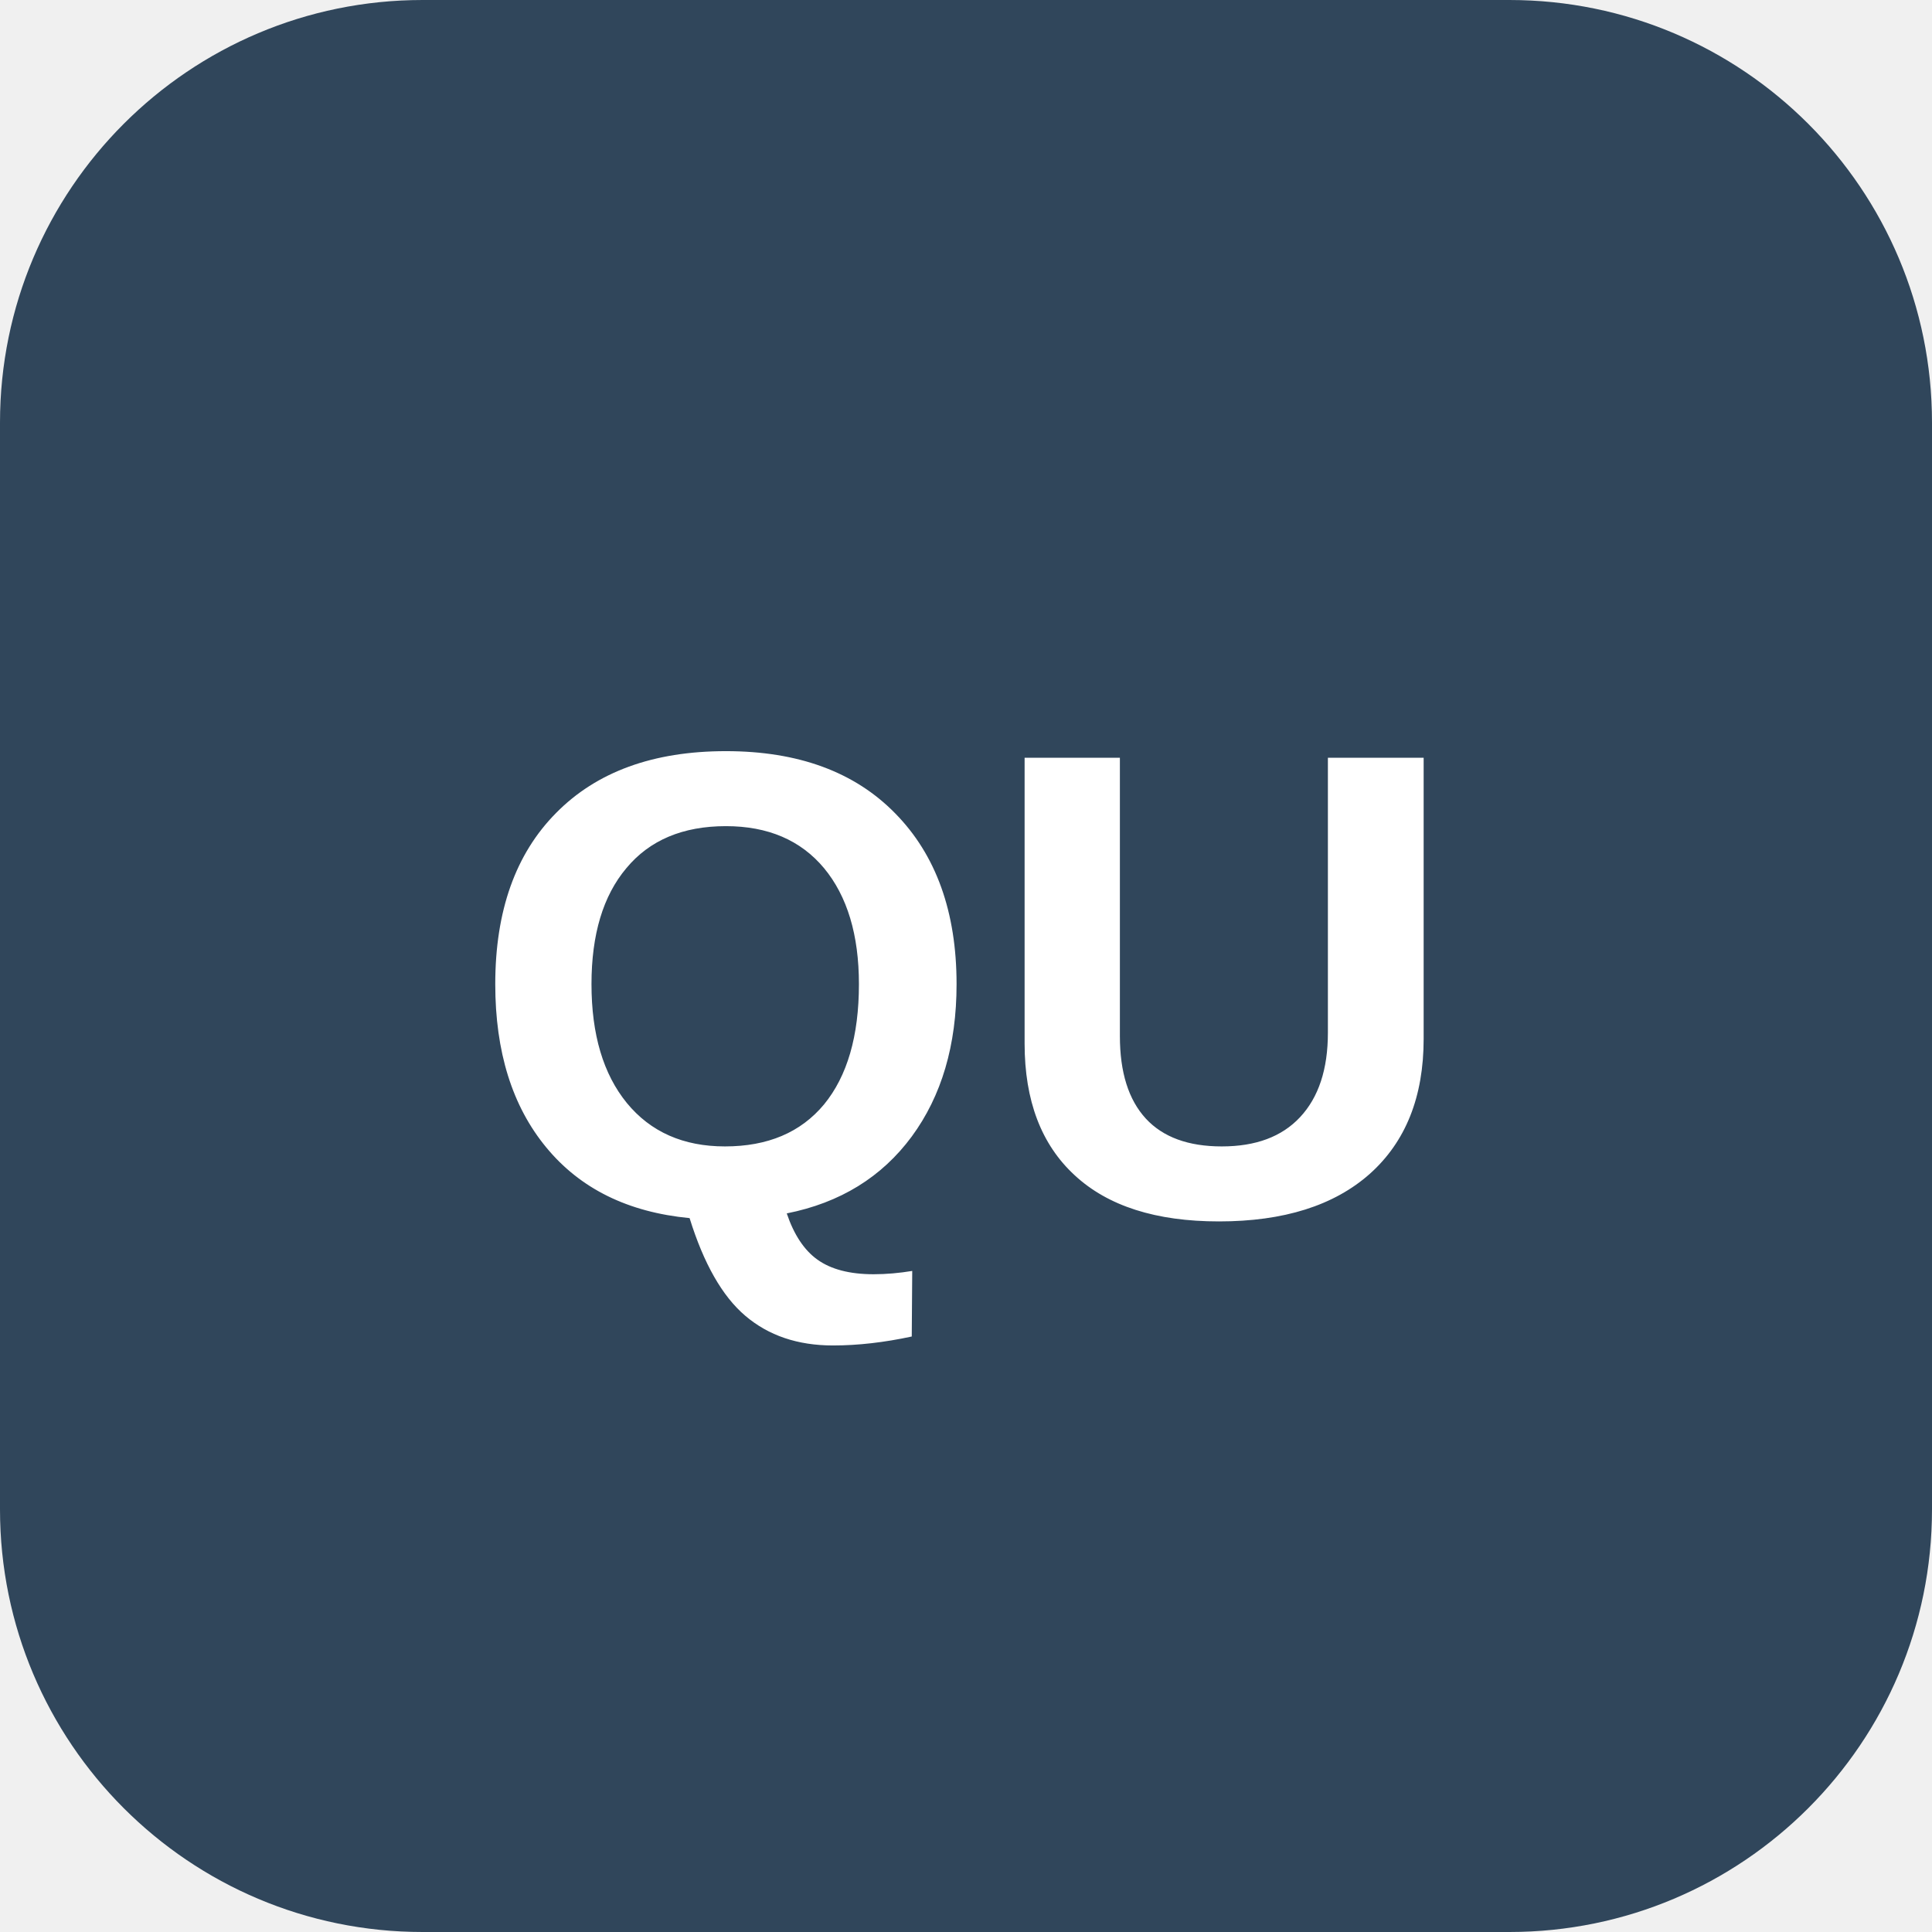
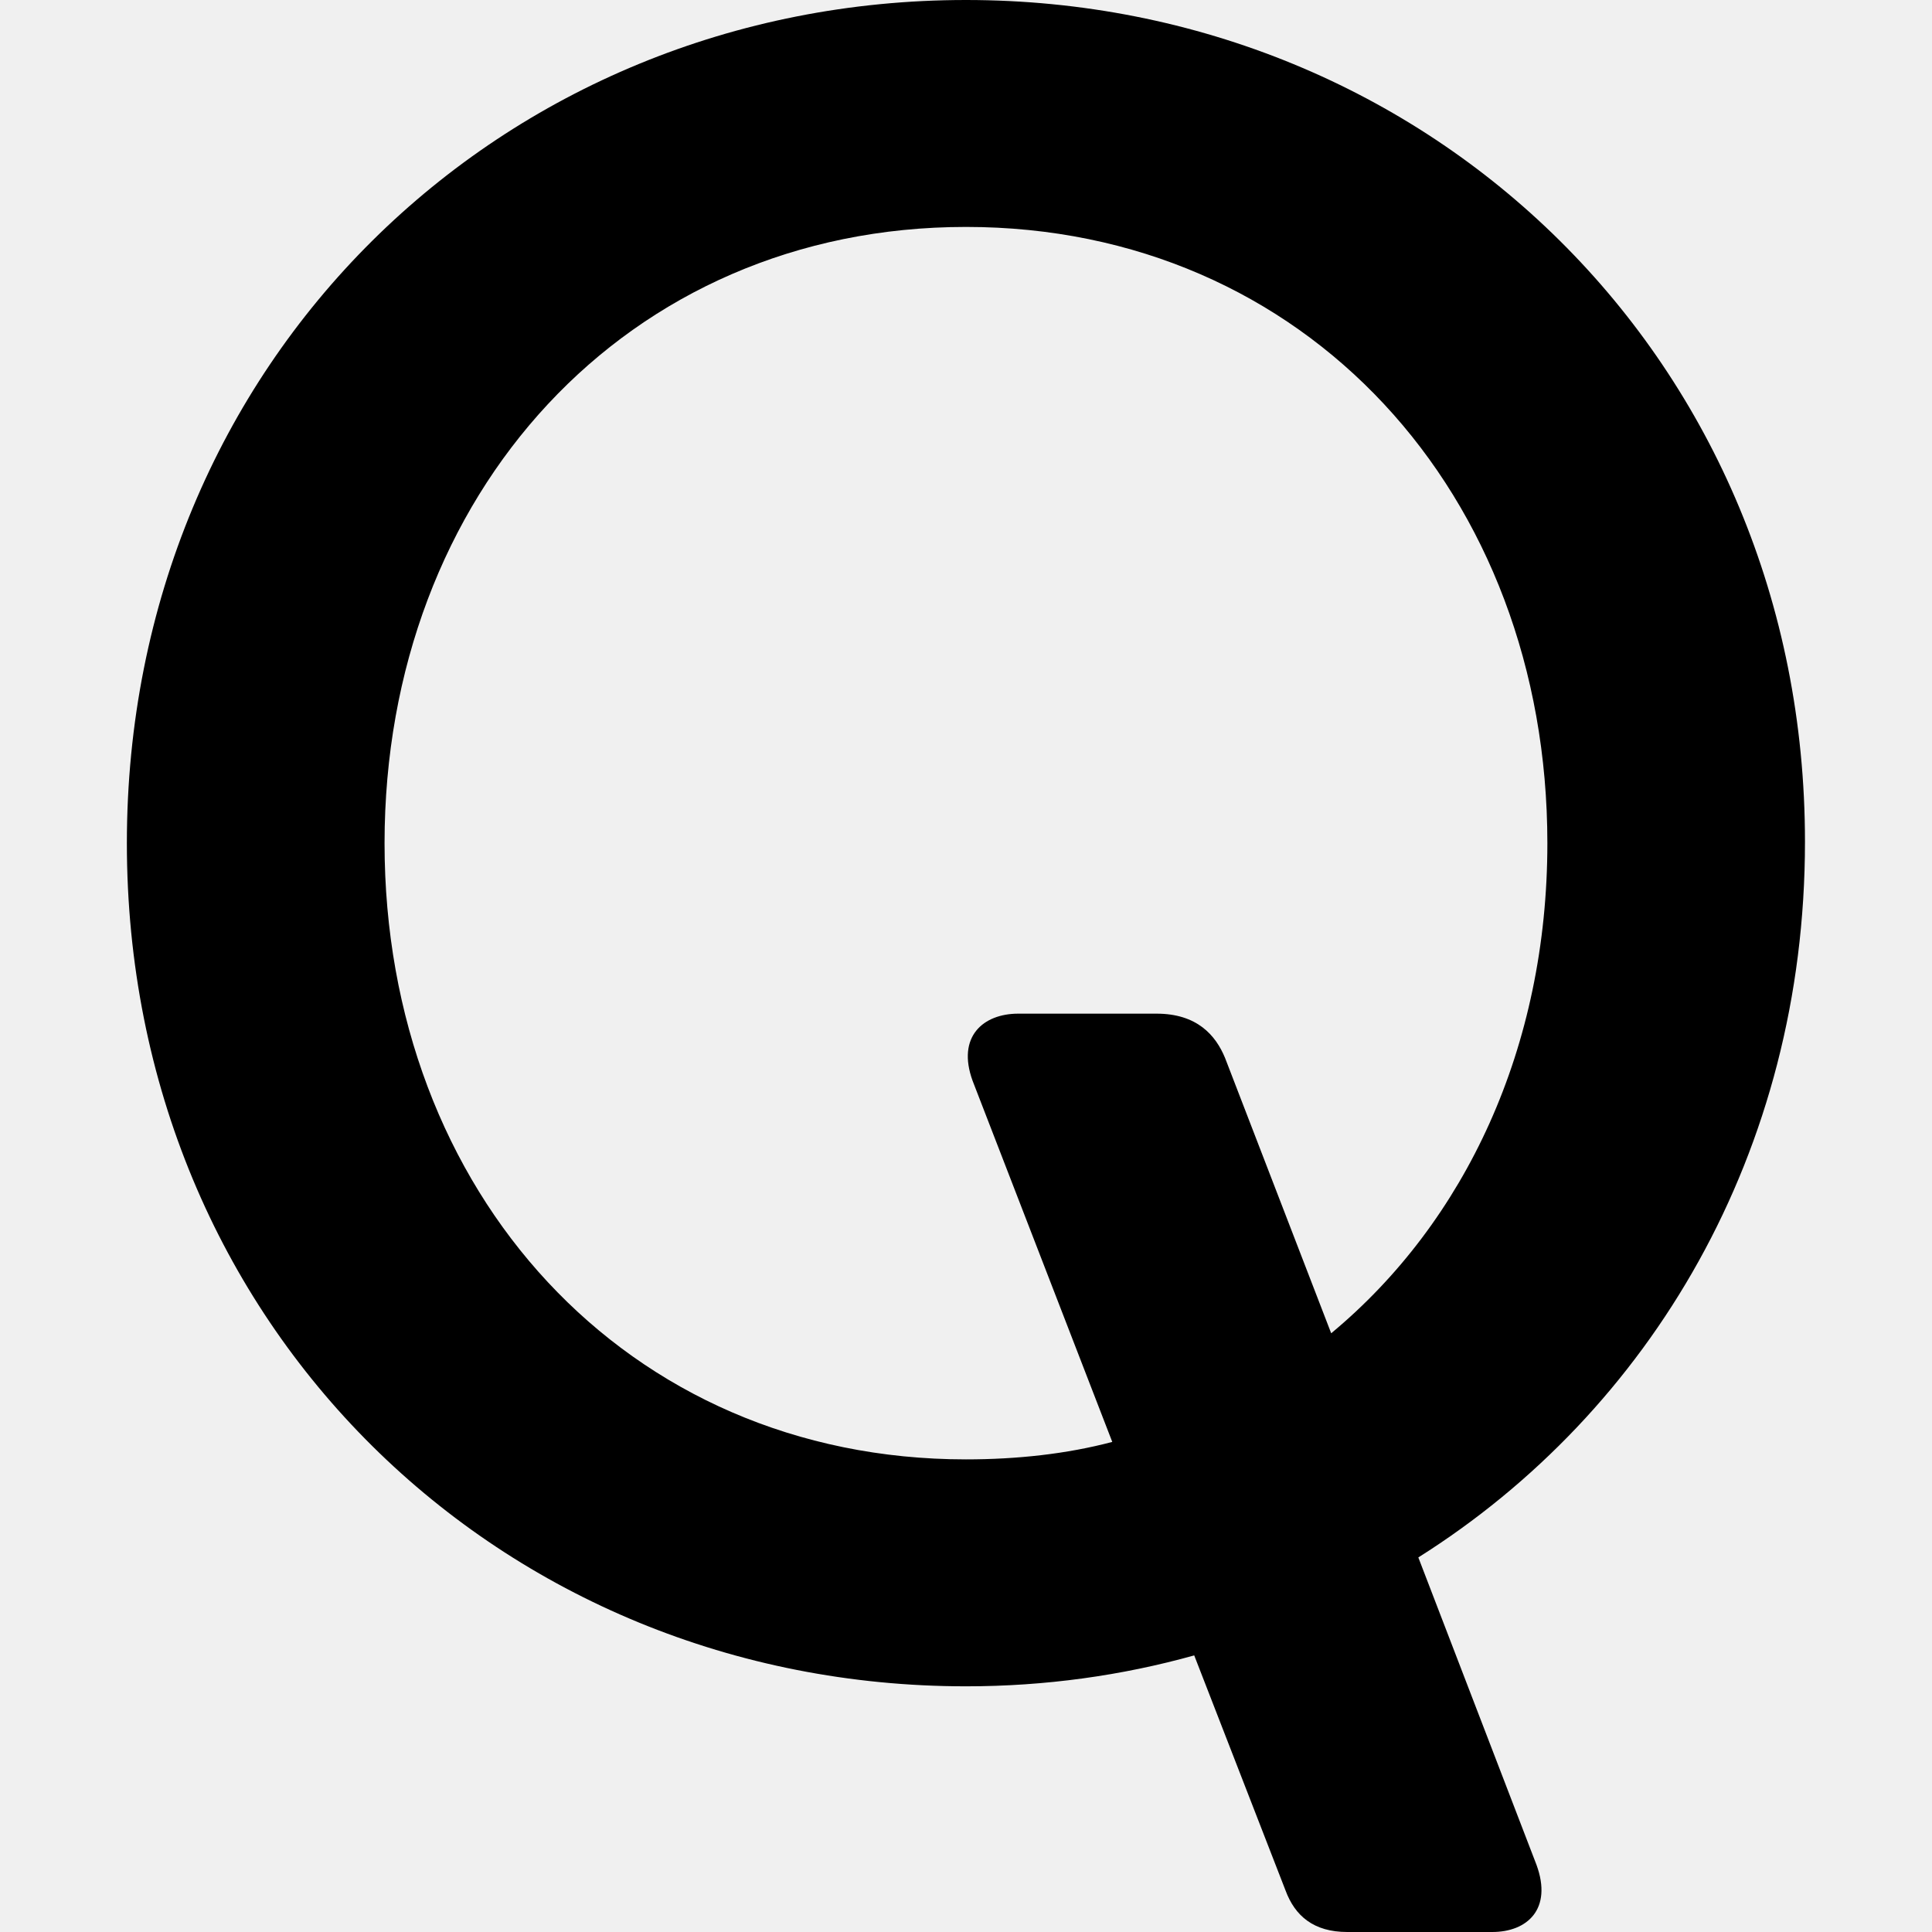
- <svg xmlns="http://www.w3.org/2000/svg" viewBox="0 0 64 64">
-   <rect width="64" height="64" rx="14" fill="#30465b" />
-   <text x="32" y="34" text-anchor="middle" dominant-baseline="middle" font-family="Arial,sans-serif" font-size="22" font-weight="700" fill="#ffffff">QU</text>
+ <svg xmlns="http://www.w3.org/2000/svg" role="img" viewBox="0 0 24 24">
+   <path d="M12 0C6.229 0 1.576 4.486 1.576 10.474c0 6.004 4.653 10.474 10.424 10.474.984 0 1.935-.133 2.835-.384l1.134 2.919c.117.317.35.517.767.517h1.801c.434 0 .751-.284.55-.834l-1.468-3.819c2.885-1.818 4.803-5.037 4.803-8.889C22.424 4.486 17.771 0 12 0m4.536 16.561l-1.318-3.419c-.117-.284-.35-.55-.851-.55h-1.718c-.434 0-.767.284-.567.834l1.735 4.486c-.567.15-1.184.217-1.818.217-4.22 0-7.222-3.319-7.222-7.655C4.778 6.138 7.78 2.819 12 2.819s7.222 3.319 7.222 7.655c0 2.535-1.017 4.703-2.685 6.088" />
</svg>
